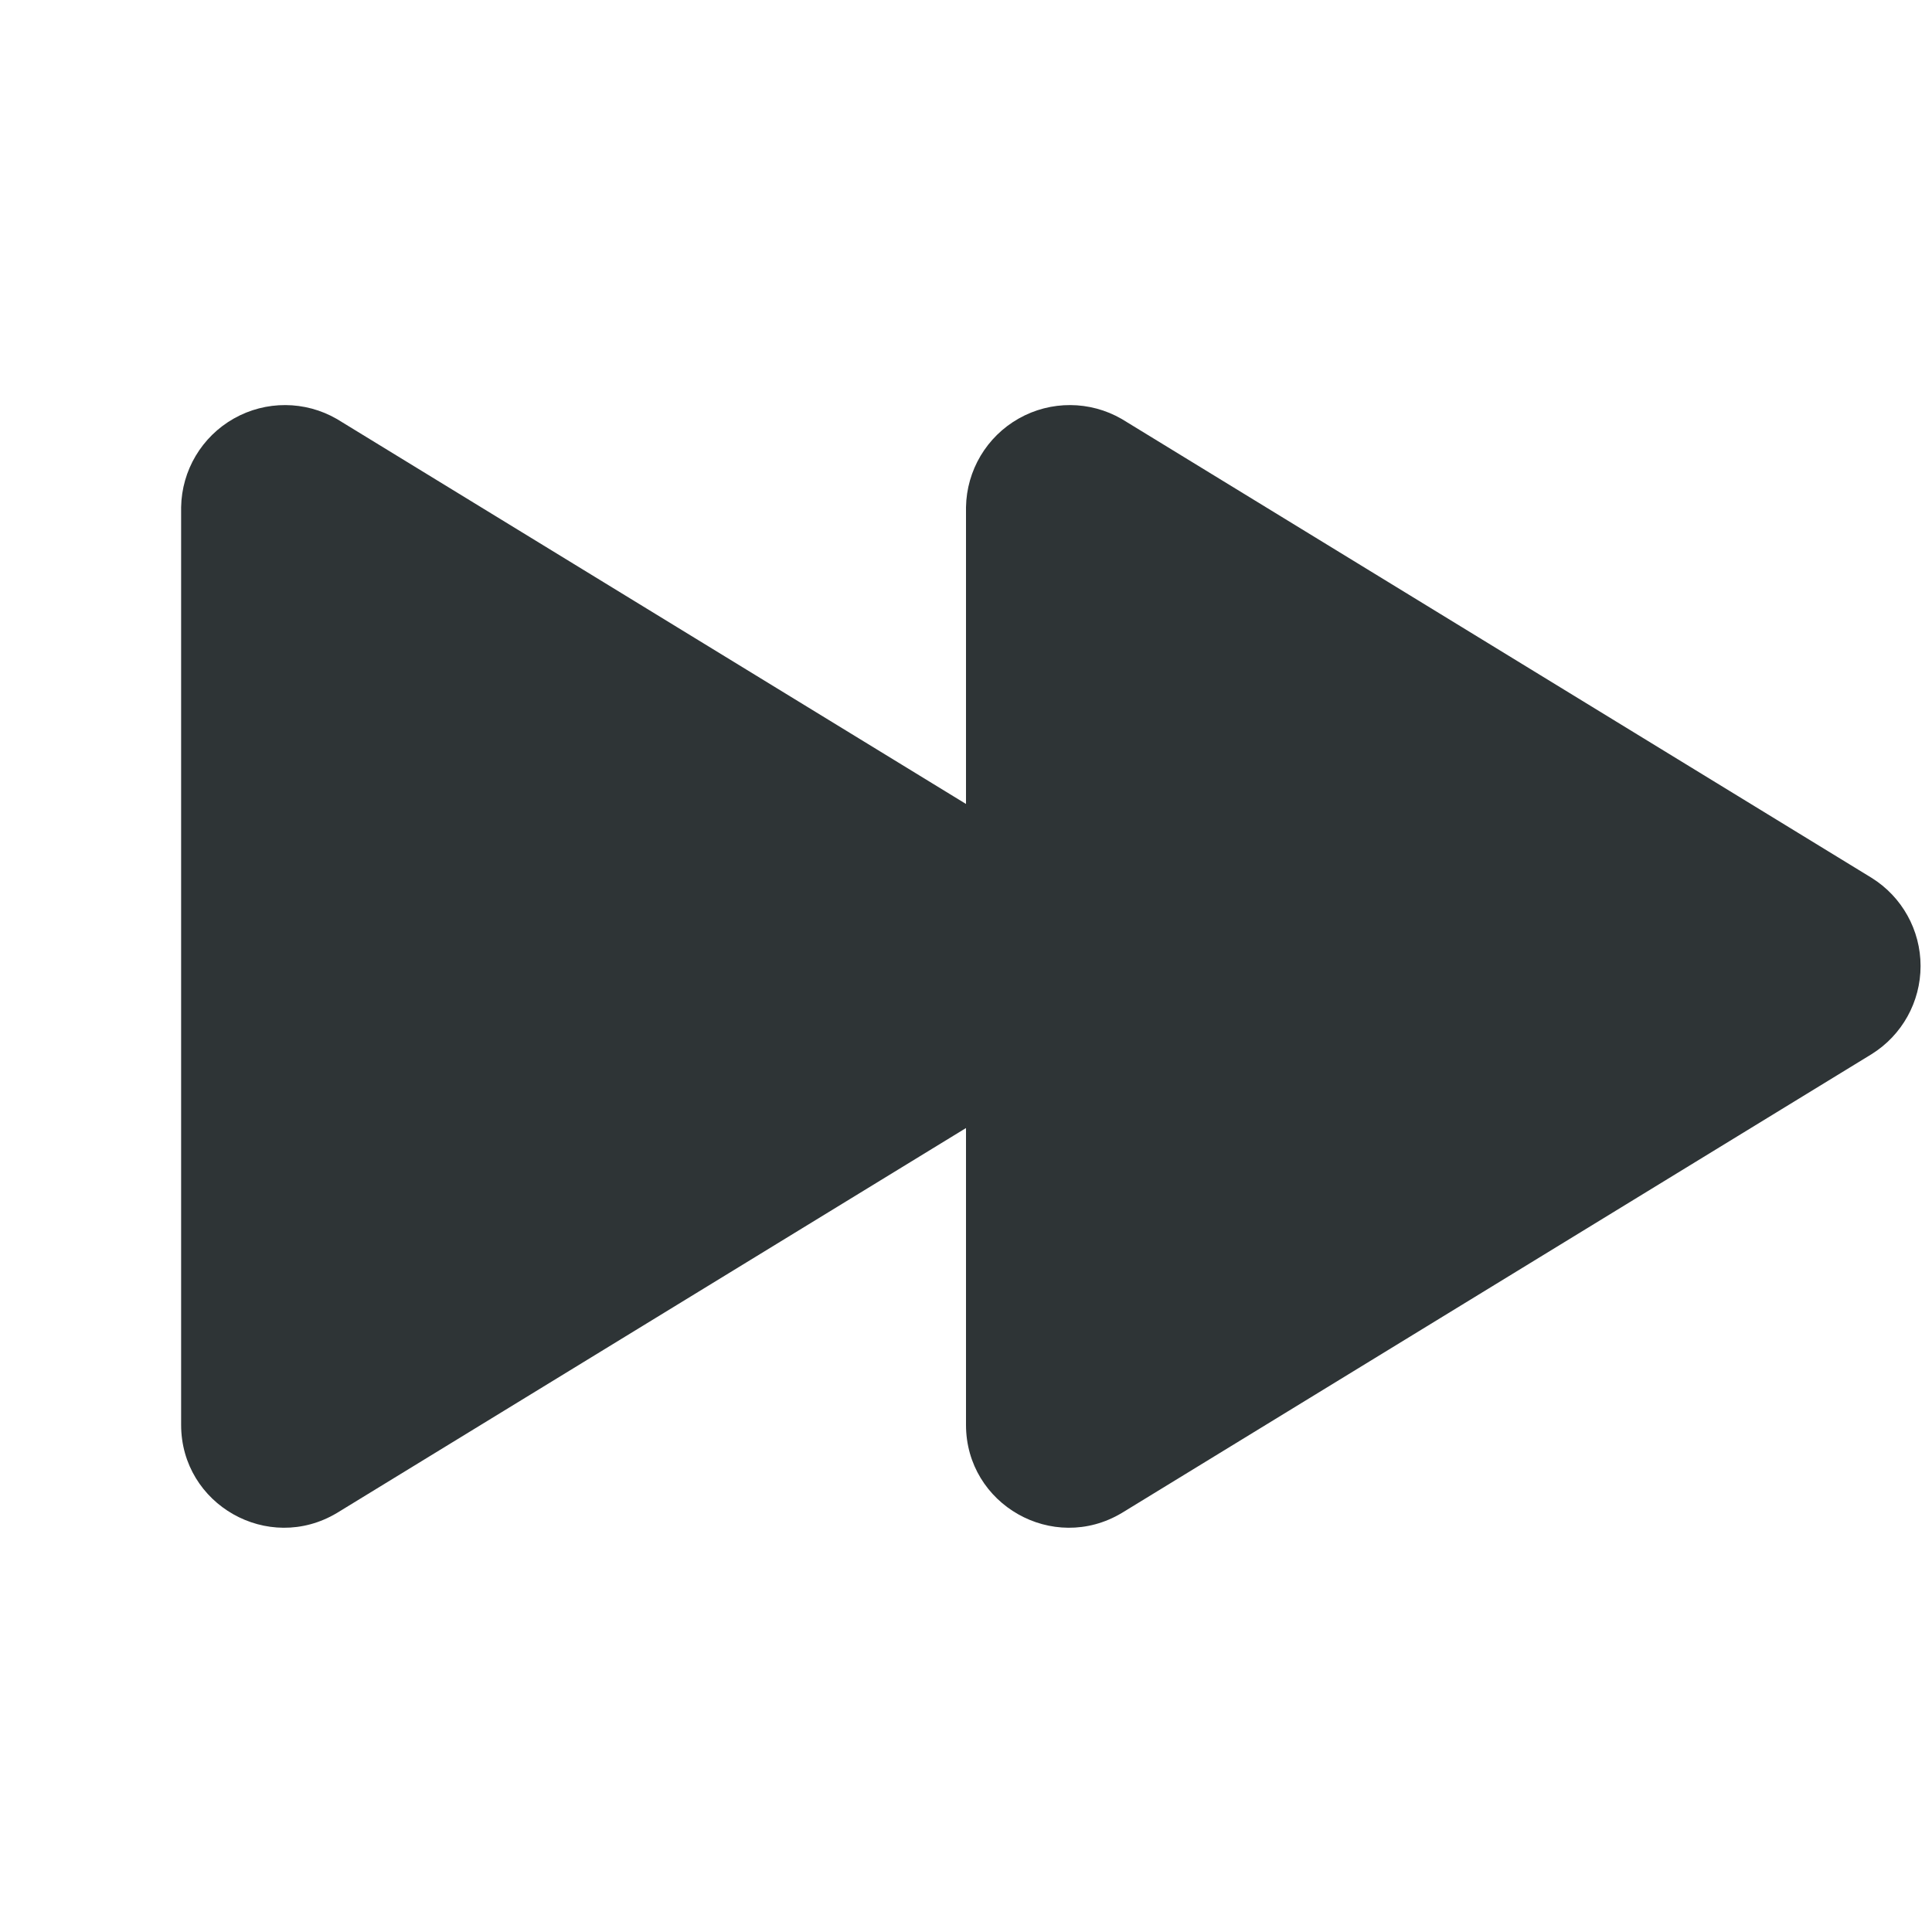
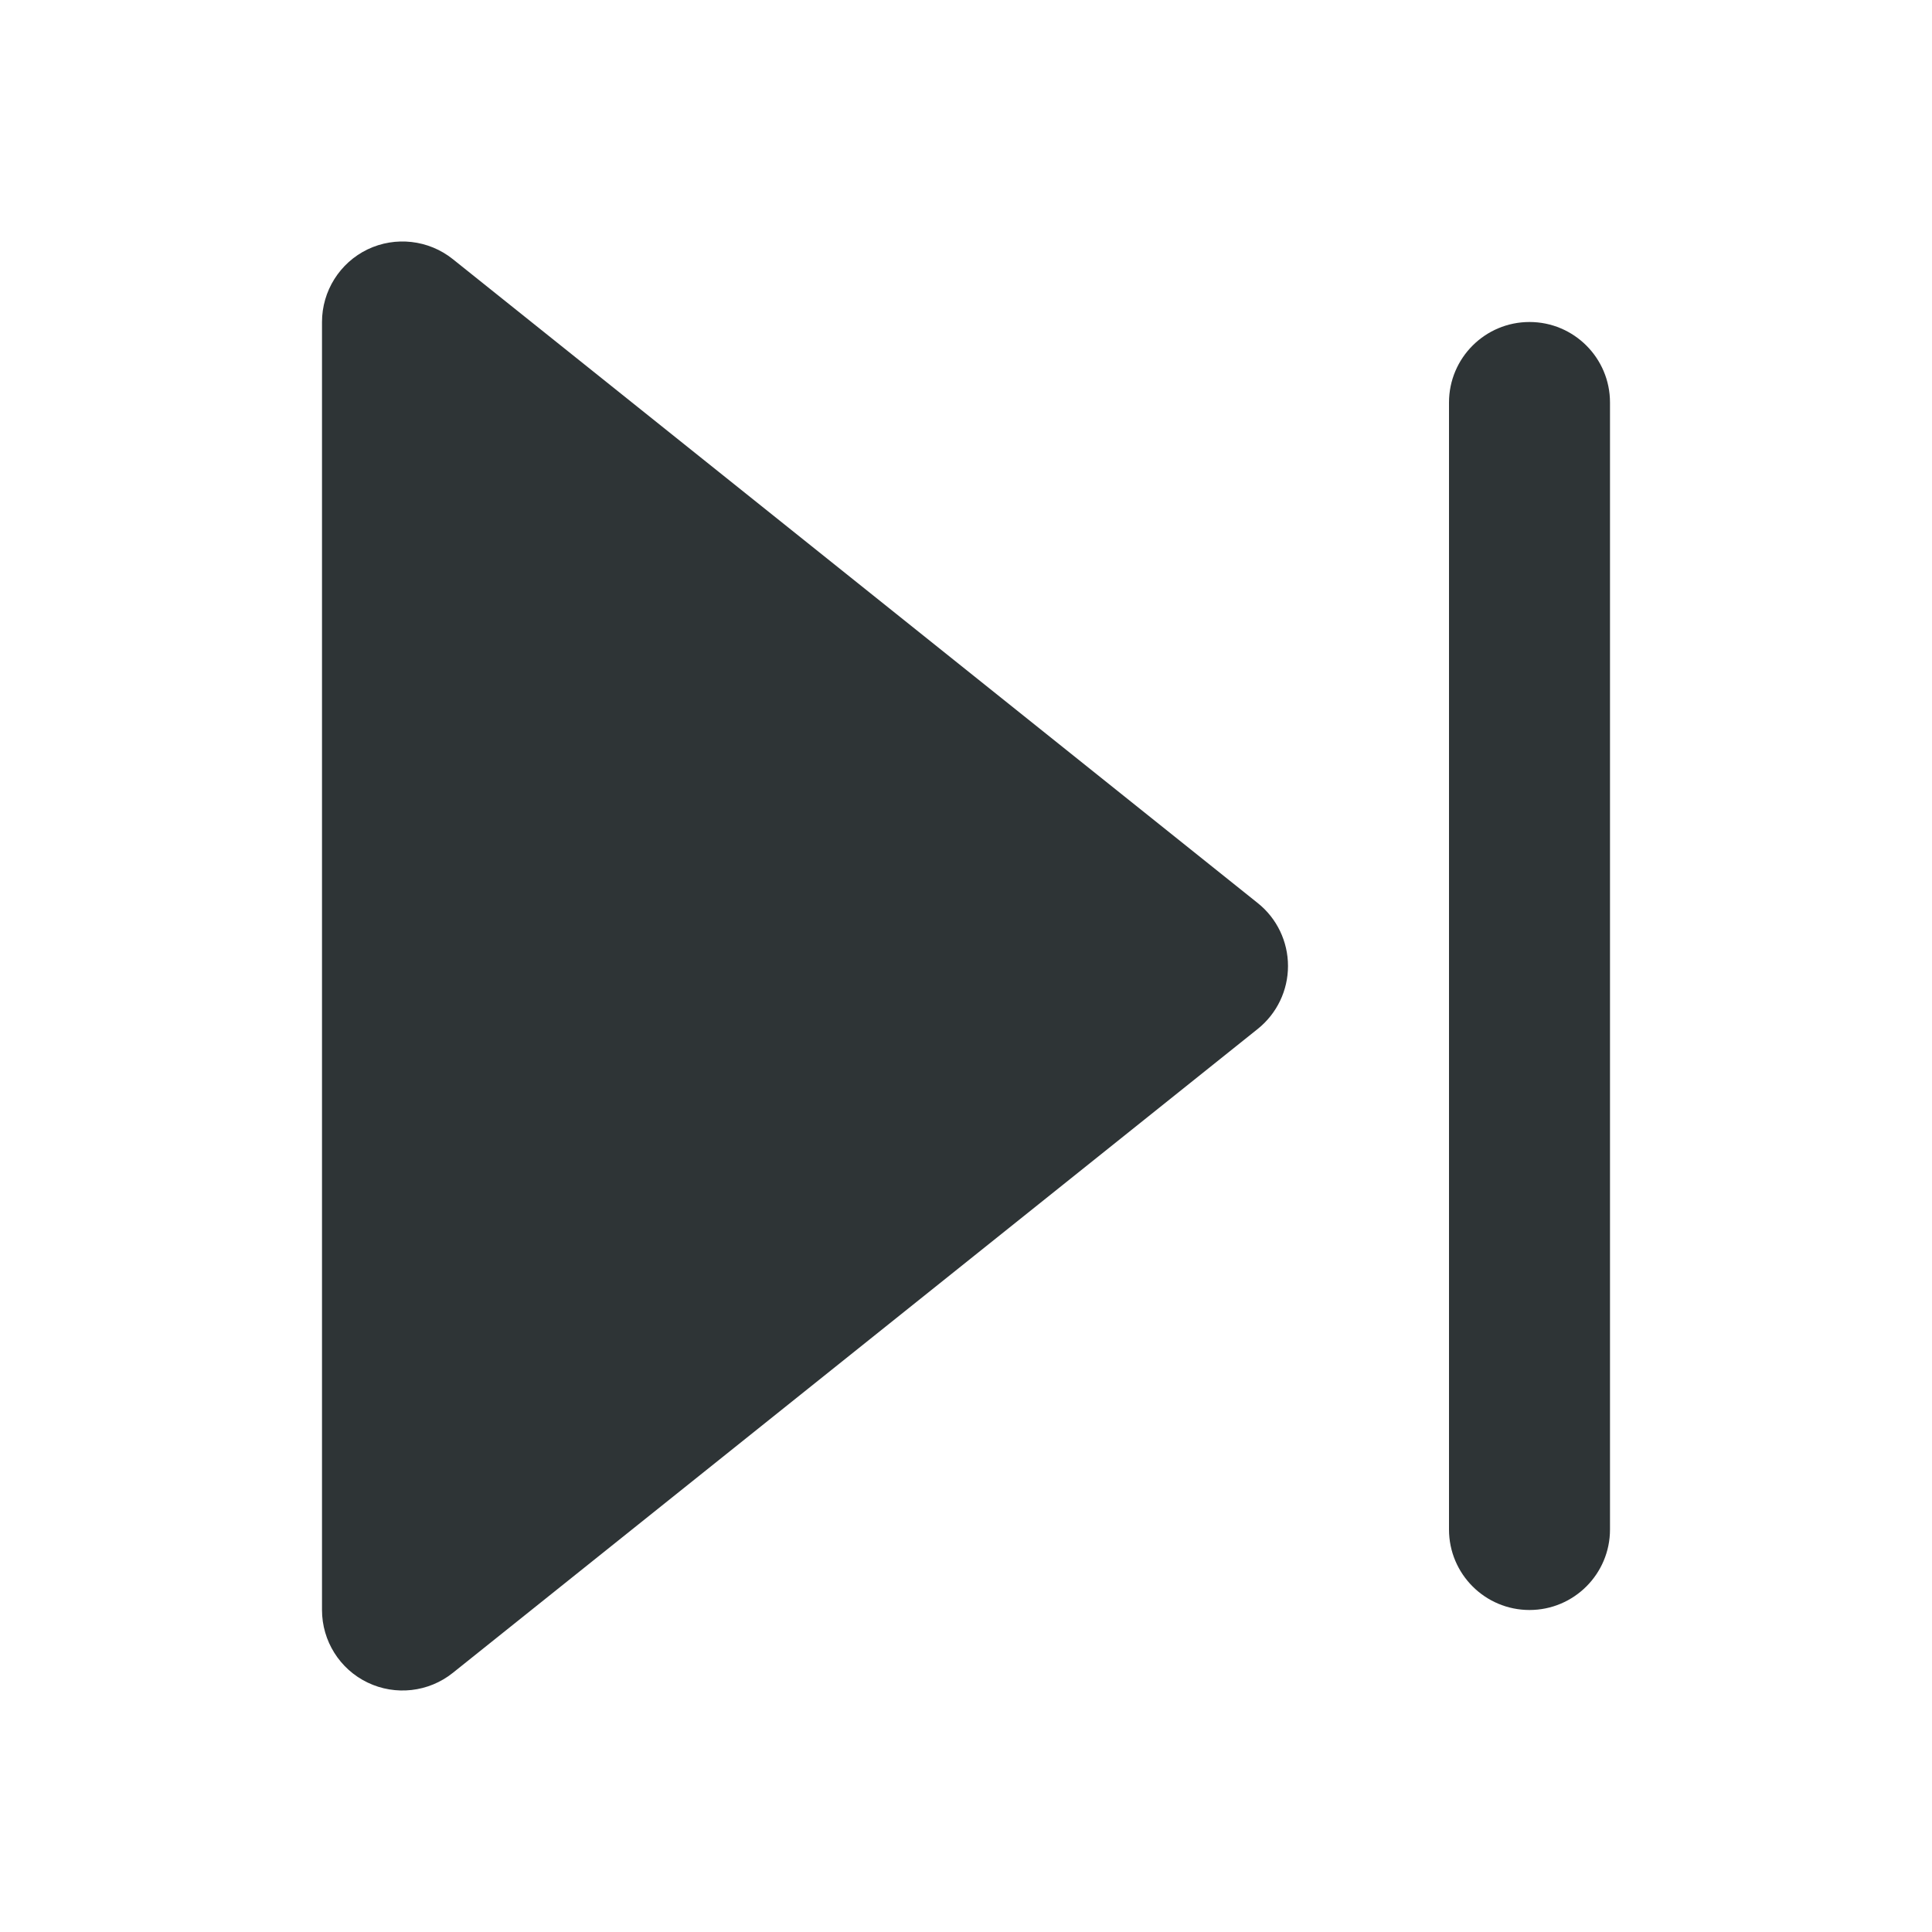
- <svg xmlns="http://www.w3.org/2000/svg" width="16" height="16" viewBox="0 0 16 16">
-   <g fill="#2e3436">
-     <path d="M1.5 4.2v7.6c0 .66.72 1.07 1.29.73l6.21-3.8a.86.86 0 0 0 0-1.46L2.79 3.47a.86.86 0 0 0-1.29.73Z" />
-     <path d="M8 4.2v7.6c0 .66.72 1.07 1.29.73l6.21-3.8a.86.86 0 0 0 0-1.46L9.29 3.47A.86.86 0 0 0 8 4.2Z" />
-   </g>
+ <svg xmlns="http://www.w3.org/2000/svg" width="24" height="24" viewBox="0 0 24 24" fill="none">
+   <path d="M4.566 3.098C4.913 2.932 5.325 2.979 5.625 3.219L15.625 11.219C15.862 11.408 16 11.696 16 12C16 12.304 15.862 12.591 15.625 12.781L5.625 20.781C5.325 21.021 4.913 21.068 4.566 20.901C4.22 20.735 4 20.384 4 20V4C4 3.616 4.22 3.265 4.566 3.098ZM19 4C19.552 4 20 4.448 20 5V19C20 19.552 19.552 20 19 20C18.448 20 18 19.552 18 19V5C18 4.448 18.448 4 19 4Z" fill="#2e3436" />
</svg>
